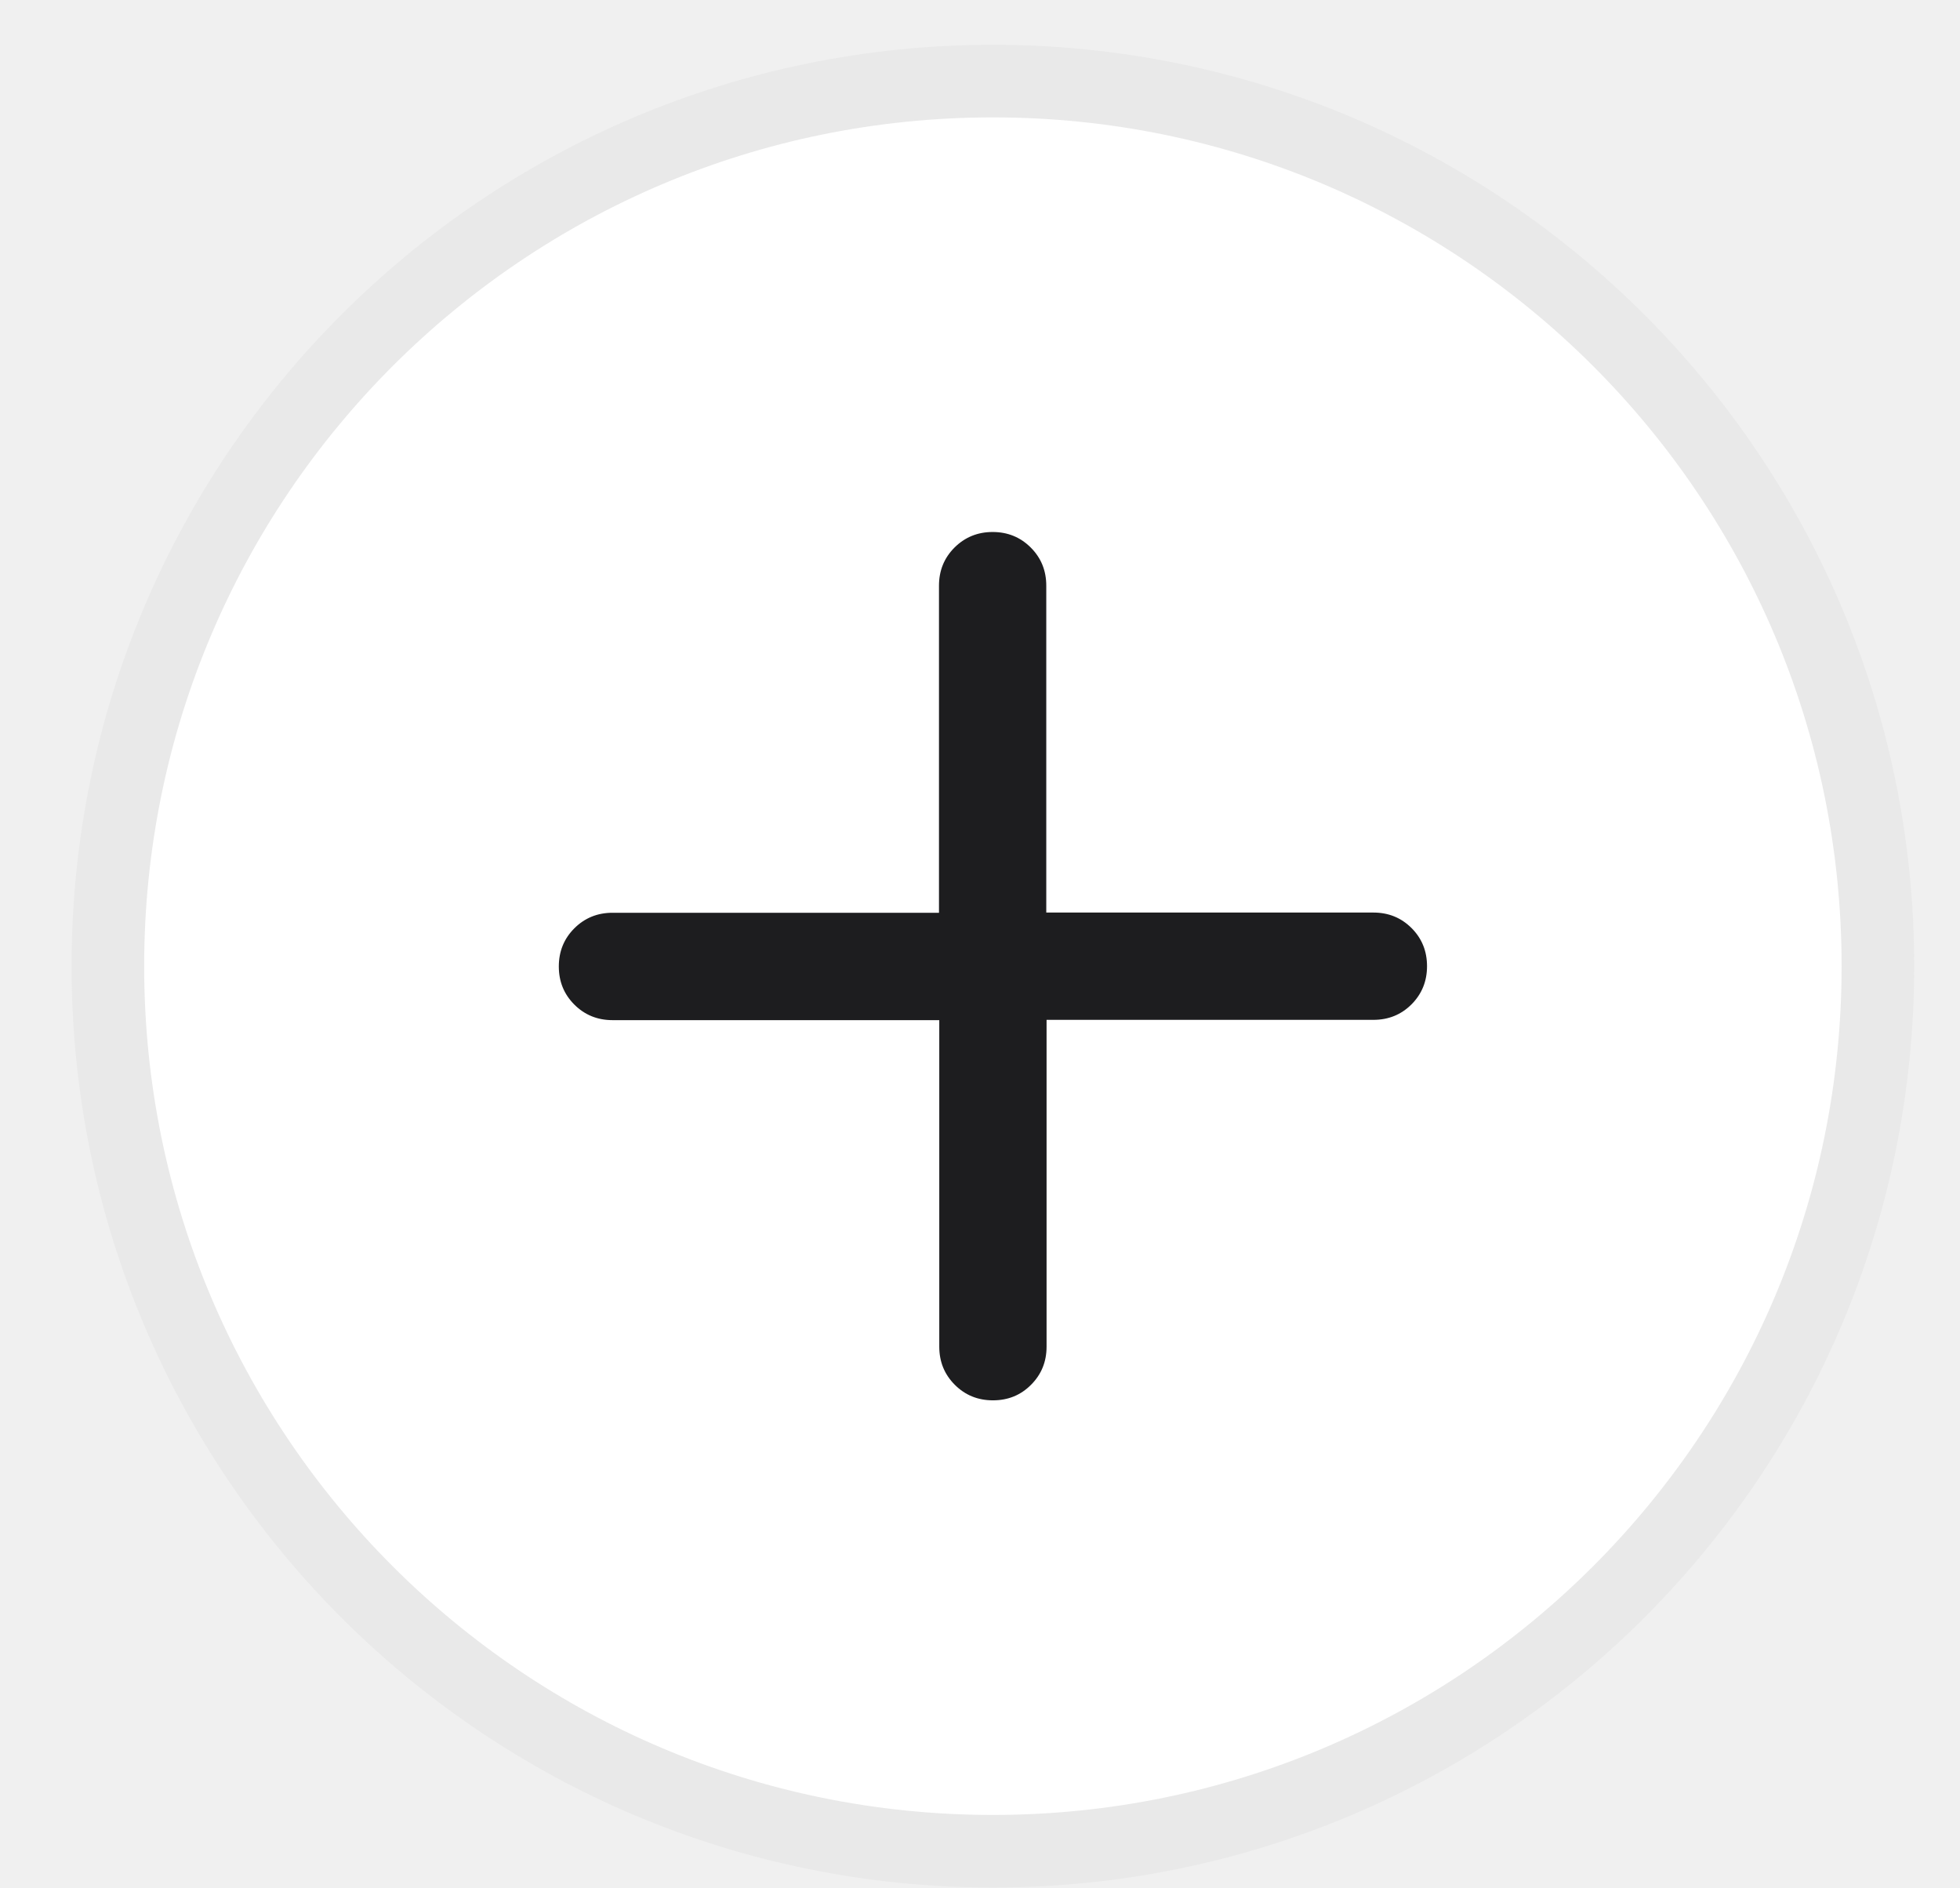
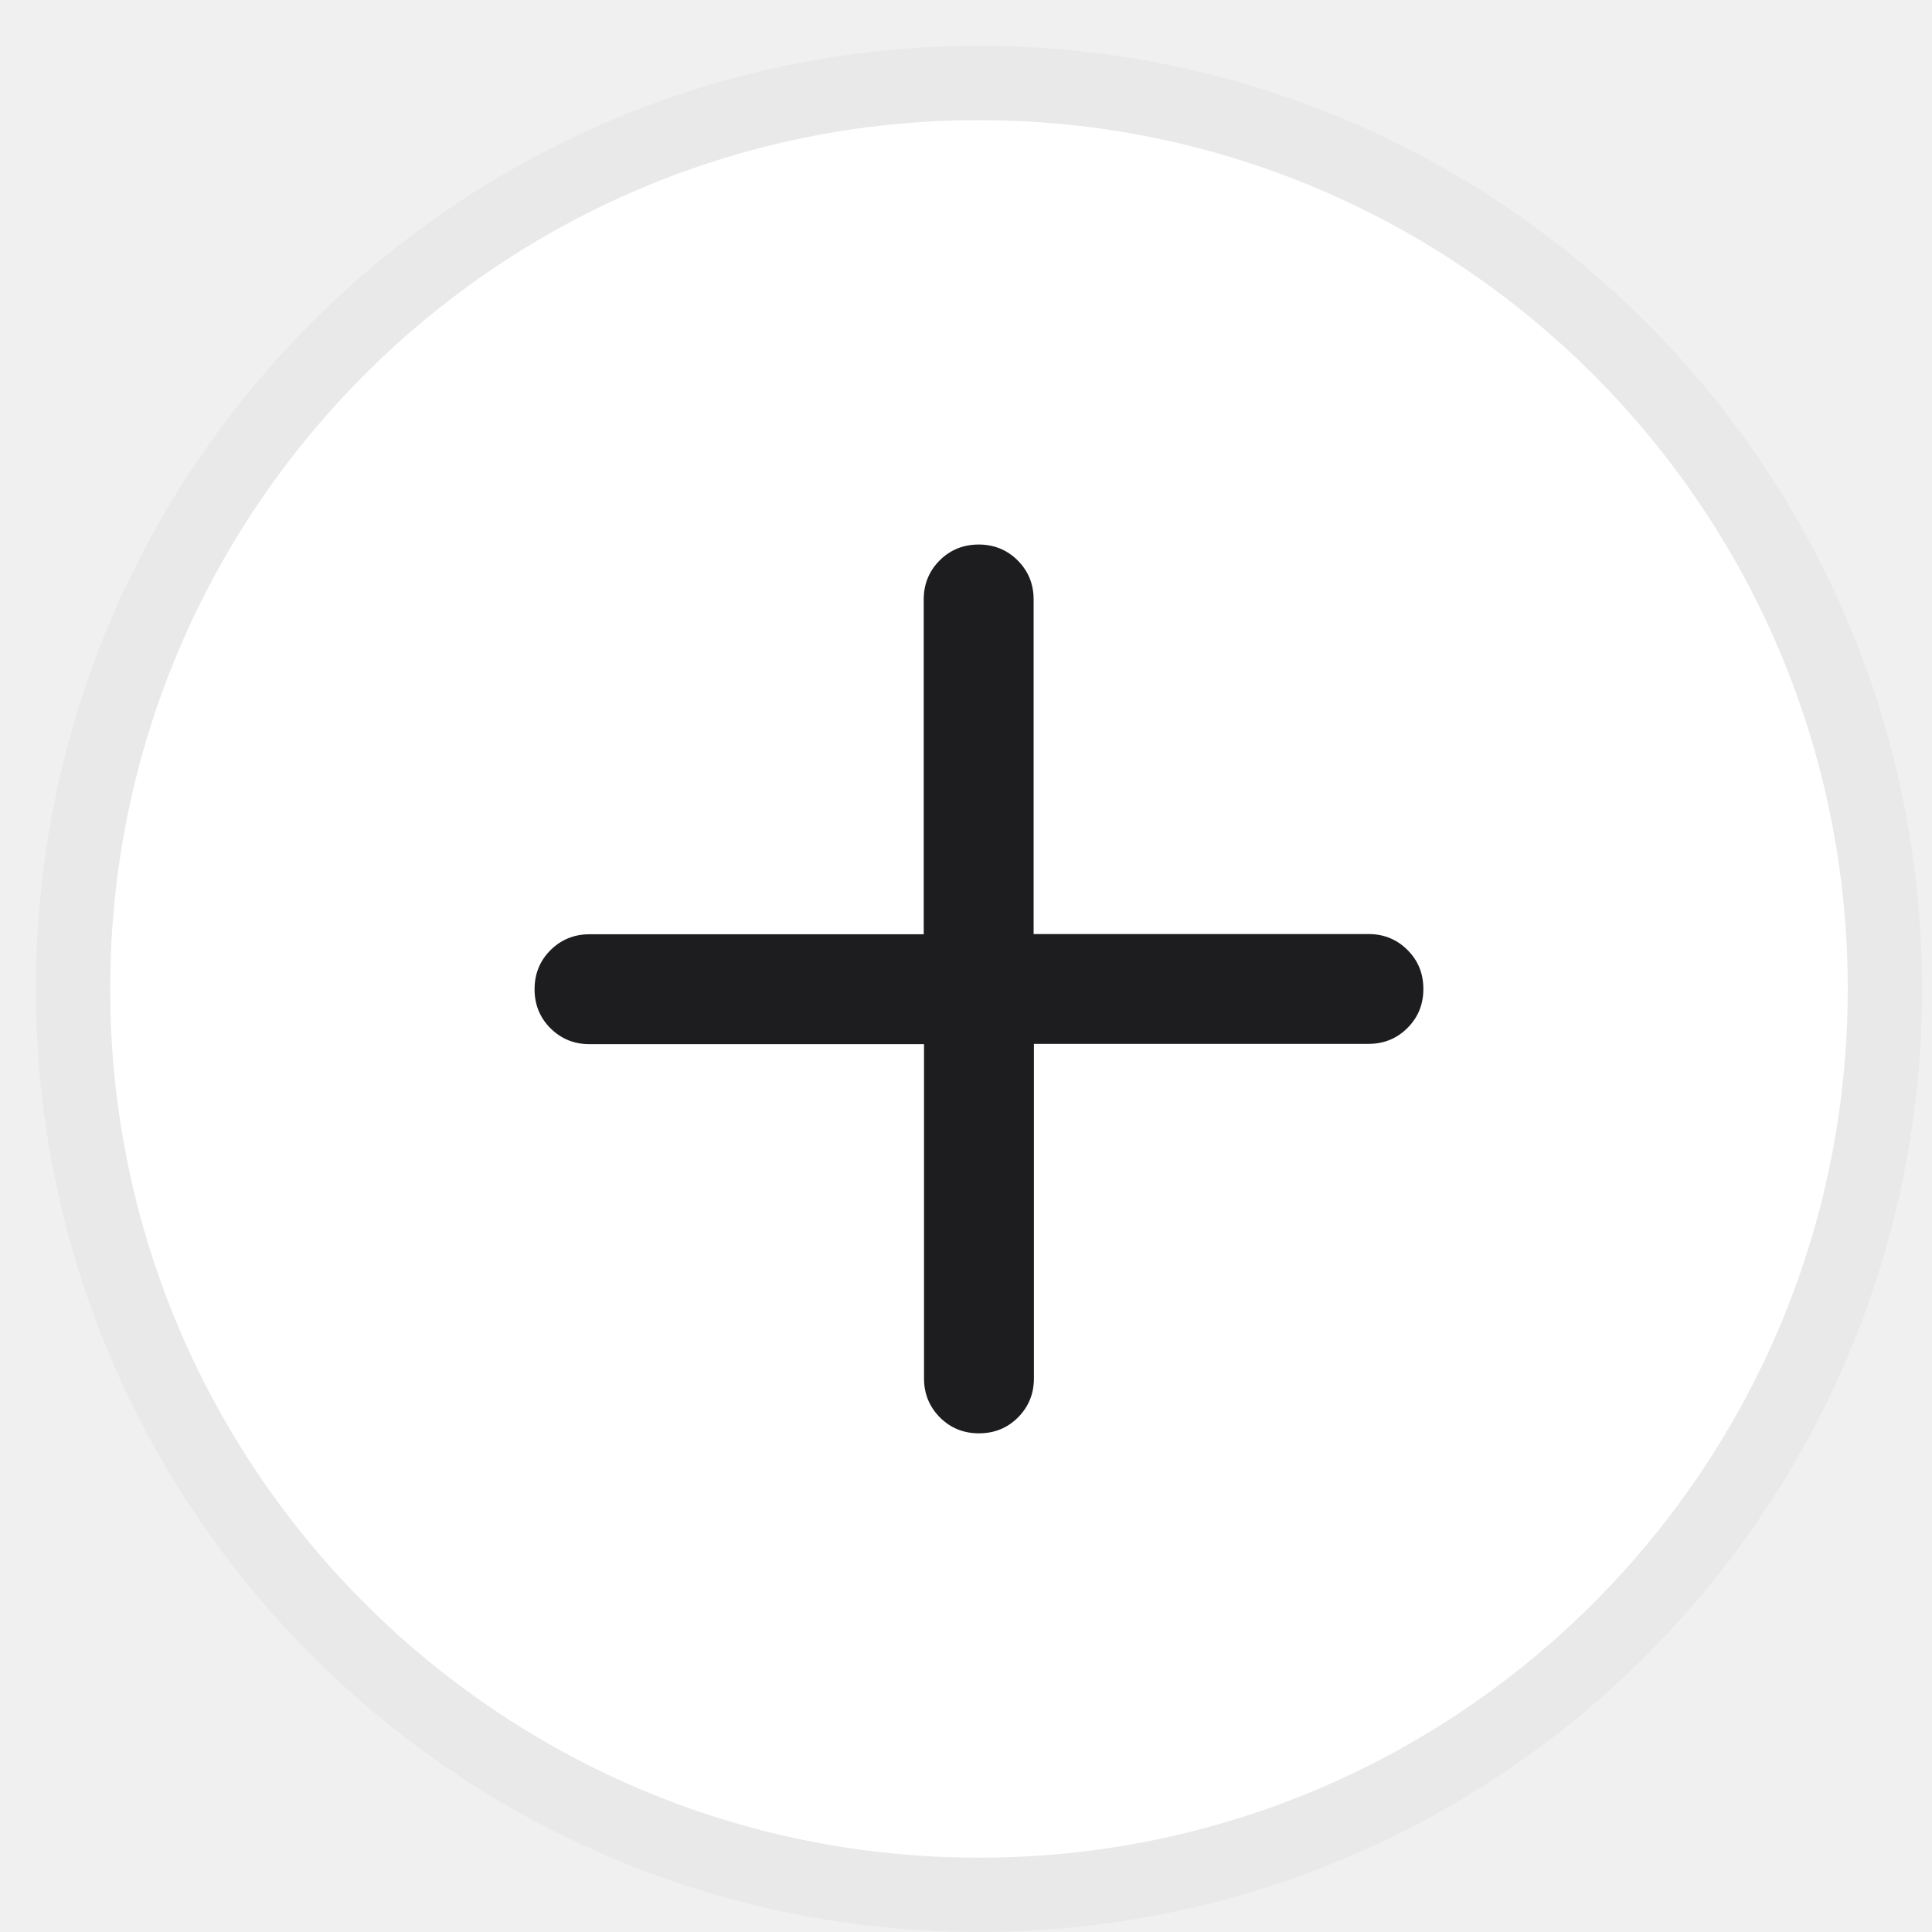
- <svg xmlns="http://www.w3.org/2000/svg" width="27" height="26" viewBox="0 0 27 26" fill="none">
-   <rect x="1.486" y="1.117" width="24.383" height="24.383" rx="12.191" fill="white" />
-   <rect x="1.486" y="1.117" width="24.383" height="24.383" rx="12.191" stroke="#E9E9E9" />
-   <mask id="mask0_7362_6380" style="mask-type:alpha" maskUnits="userSpaceOnUse" x="1" y="1" width="25" height="25">
-     <rect x="1.678" y="1.309" width="24" height="24" fill="#D9D9D9" />
+ <svg xmlns="http://www.w3.org/2000/svg" width="26" height="26" viewBox="0 0 26 26" fill="none">
+   <rect x="0.983" y="1.117" width="24.383" height="24.383" rx="12.191" fill="white" />
+   <rect x="0.983" y="1.117" width="24.383" height="24.383" rx="12.191" stroke="#E9E9E9" />
+   <mask id="mask0_7362_5963" style="mask-type:alpha" maskUnits="userSpaceOnUse" x="1" y="1" width="25" height="25">
+     <rect x="1.174" y="1.309" width="24" height="24" fill="#D9D9D9" />
  </mask>
-   <g mask="url(#mask0_7362_6380)">
-     <path d="M13.678 19.289C13.471 19.289 13.296 19.218 13.153 19.075C13.01 18.932 12.939 18.757 12.939 18.55V14.052H8.437C8.23 14.052 8.054 13.98 7.912 13.838C7.769 13.695 7.698 13.52 7.698 13.313C7.698 13.105 7.769 12.93 7.912 12.787C8.054 12.645 8.23 12.573 8.437 12.573H12.935V8.068C12.935 7.86 13.006 7.685 13.149 7.542C13.292 7.4 13.467 7.328 13.674 7.328C13.882 7.328 14.057 7.4 14.199 7.542C14.342 7.685 14.413 7.86 14.413 8.068V12.57H18.919C19.127 12.57 19.302 12.641 19.445 12.784C19.587 12.926 19.658 13.101 19.658 13.309C19.658 13.516 19.587 13.691 19.445 13.834C19.302 13.977 19.127 14.048 18.919 14.048H14.417V18.55C14.417 18.757 14.346 18.932 14.203 19.075C14.061 19.218 13.886 19.289 13.678 19.289Z" fill="#1D1D1F" />
+   <g mask="url(#mask0_7362_5963)">
+     <path d="M13.174 19.289C12.967 19.289 12.792 19.218 12.649 19.075C12.507 18.932 12.435 18.757 12.435 18.55V14.052H7.933C7.726 14.052 7.551 13.98 7.408 13.838C7.265 13.695 7.194 13.52 7.194 13.313C7.194 13.105 7.265 12.93 7.408 12.787C7.551 12.645 7.726 12.573 7.933 12.573H12.431V8.068C12.431 7.86 12.503 7.685 12.645 7.542C12.788 7.4 12.963 7.328 13.171 7.328C13.378 7.328 13.553 7.4 13.696 7.542C13.838 7.685 13.91 7.86 13.91 8.068V12.57H18.416C18.623 12.57 18.798 12.641 18.941 12.784C19.084 12.926 19.155 13.101 19.155 13.309C19.155 13.516 19.084 13.691 18.941 13.834C18.798 13.977 18.623 14.048 18.416 14.048H13.914V18.55C13.914 18.757 13.842 18.932 13.7 19.075C13.557 19.218 13.382 19.289 13.174 19.289Z" fill="#1D1D1F" />
  </g>
</svg>
